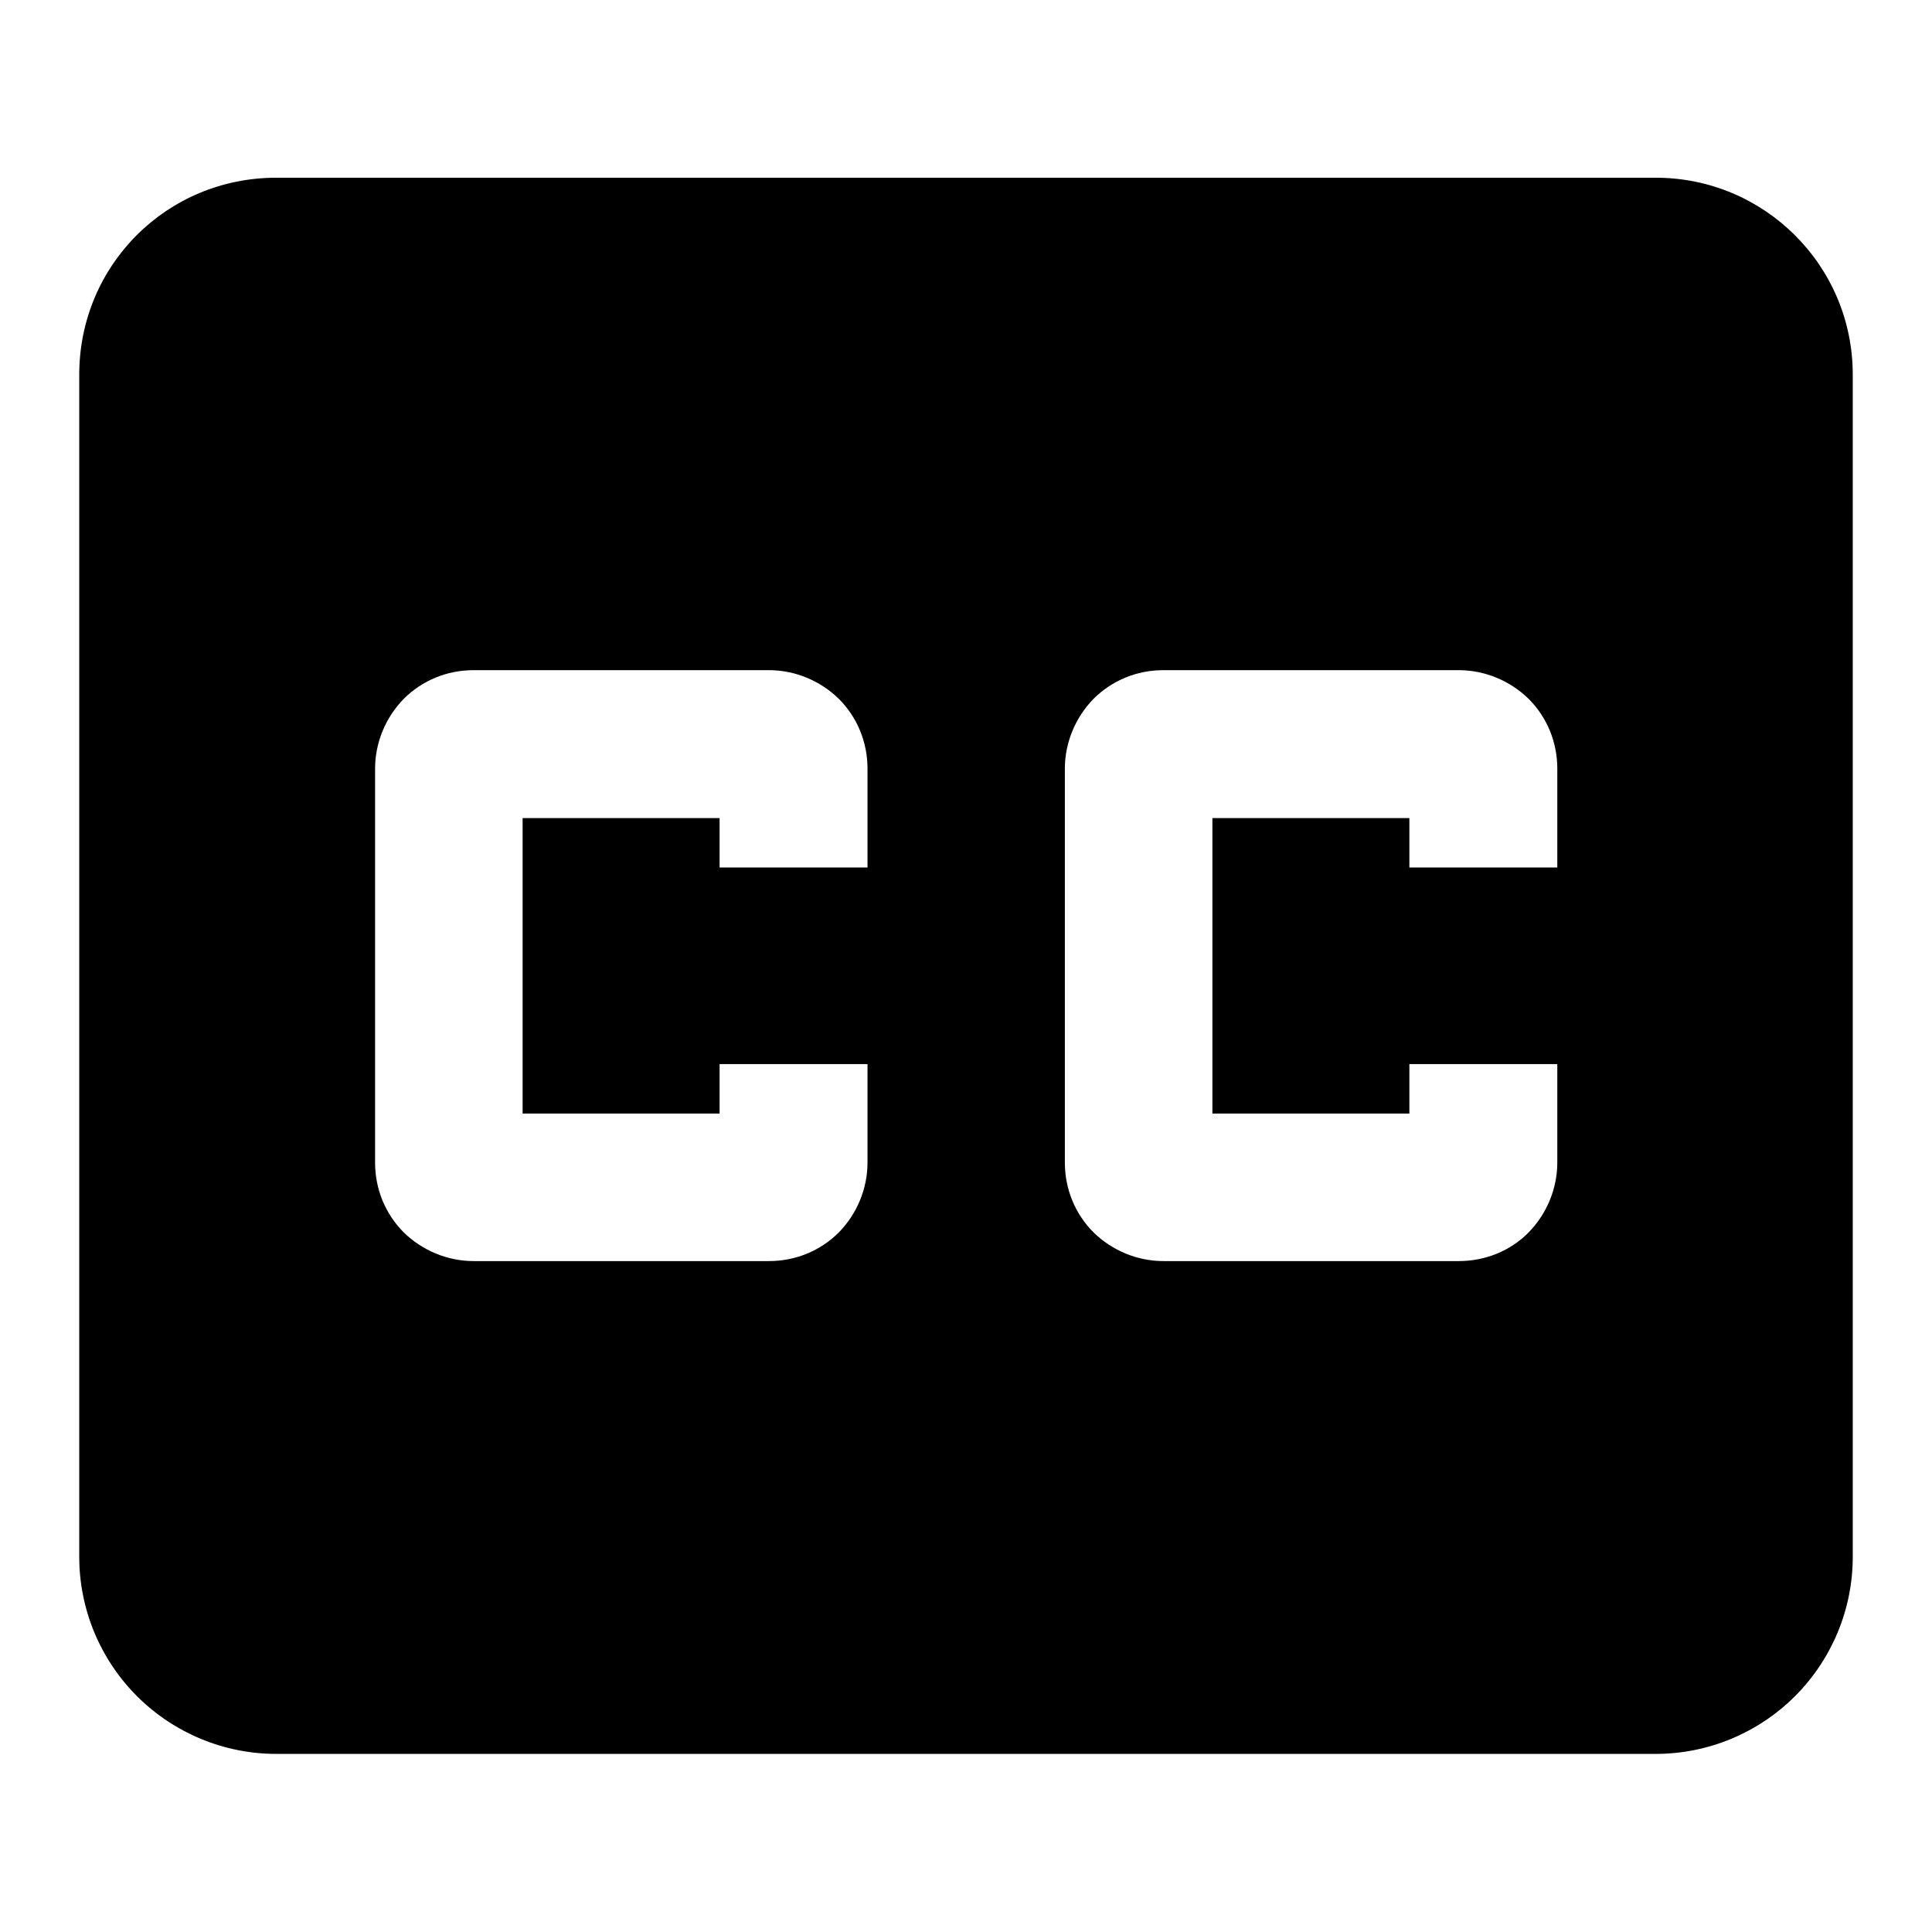
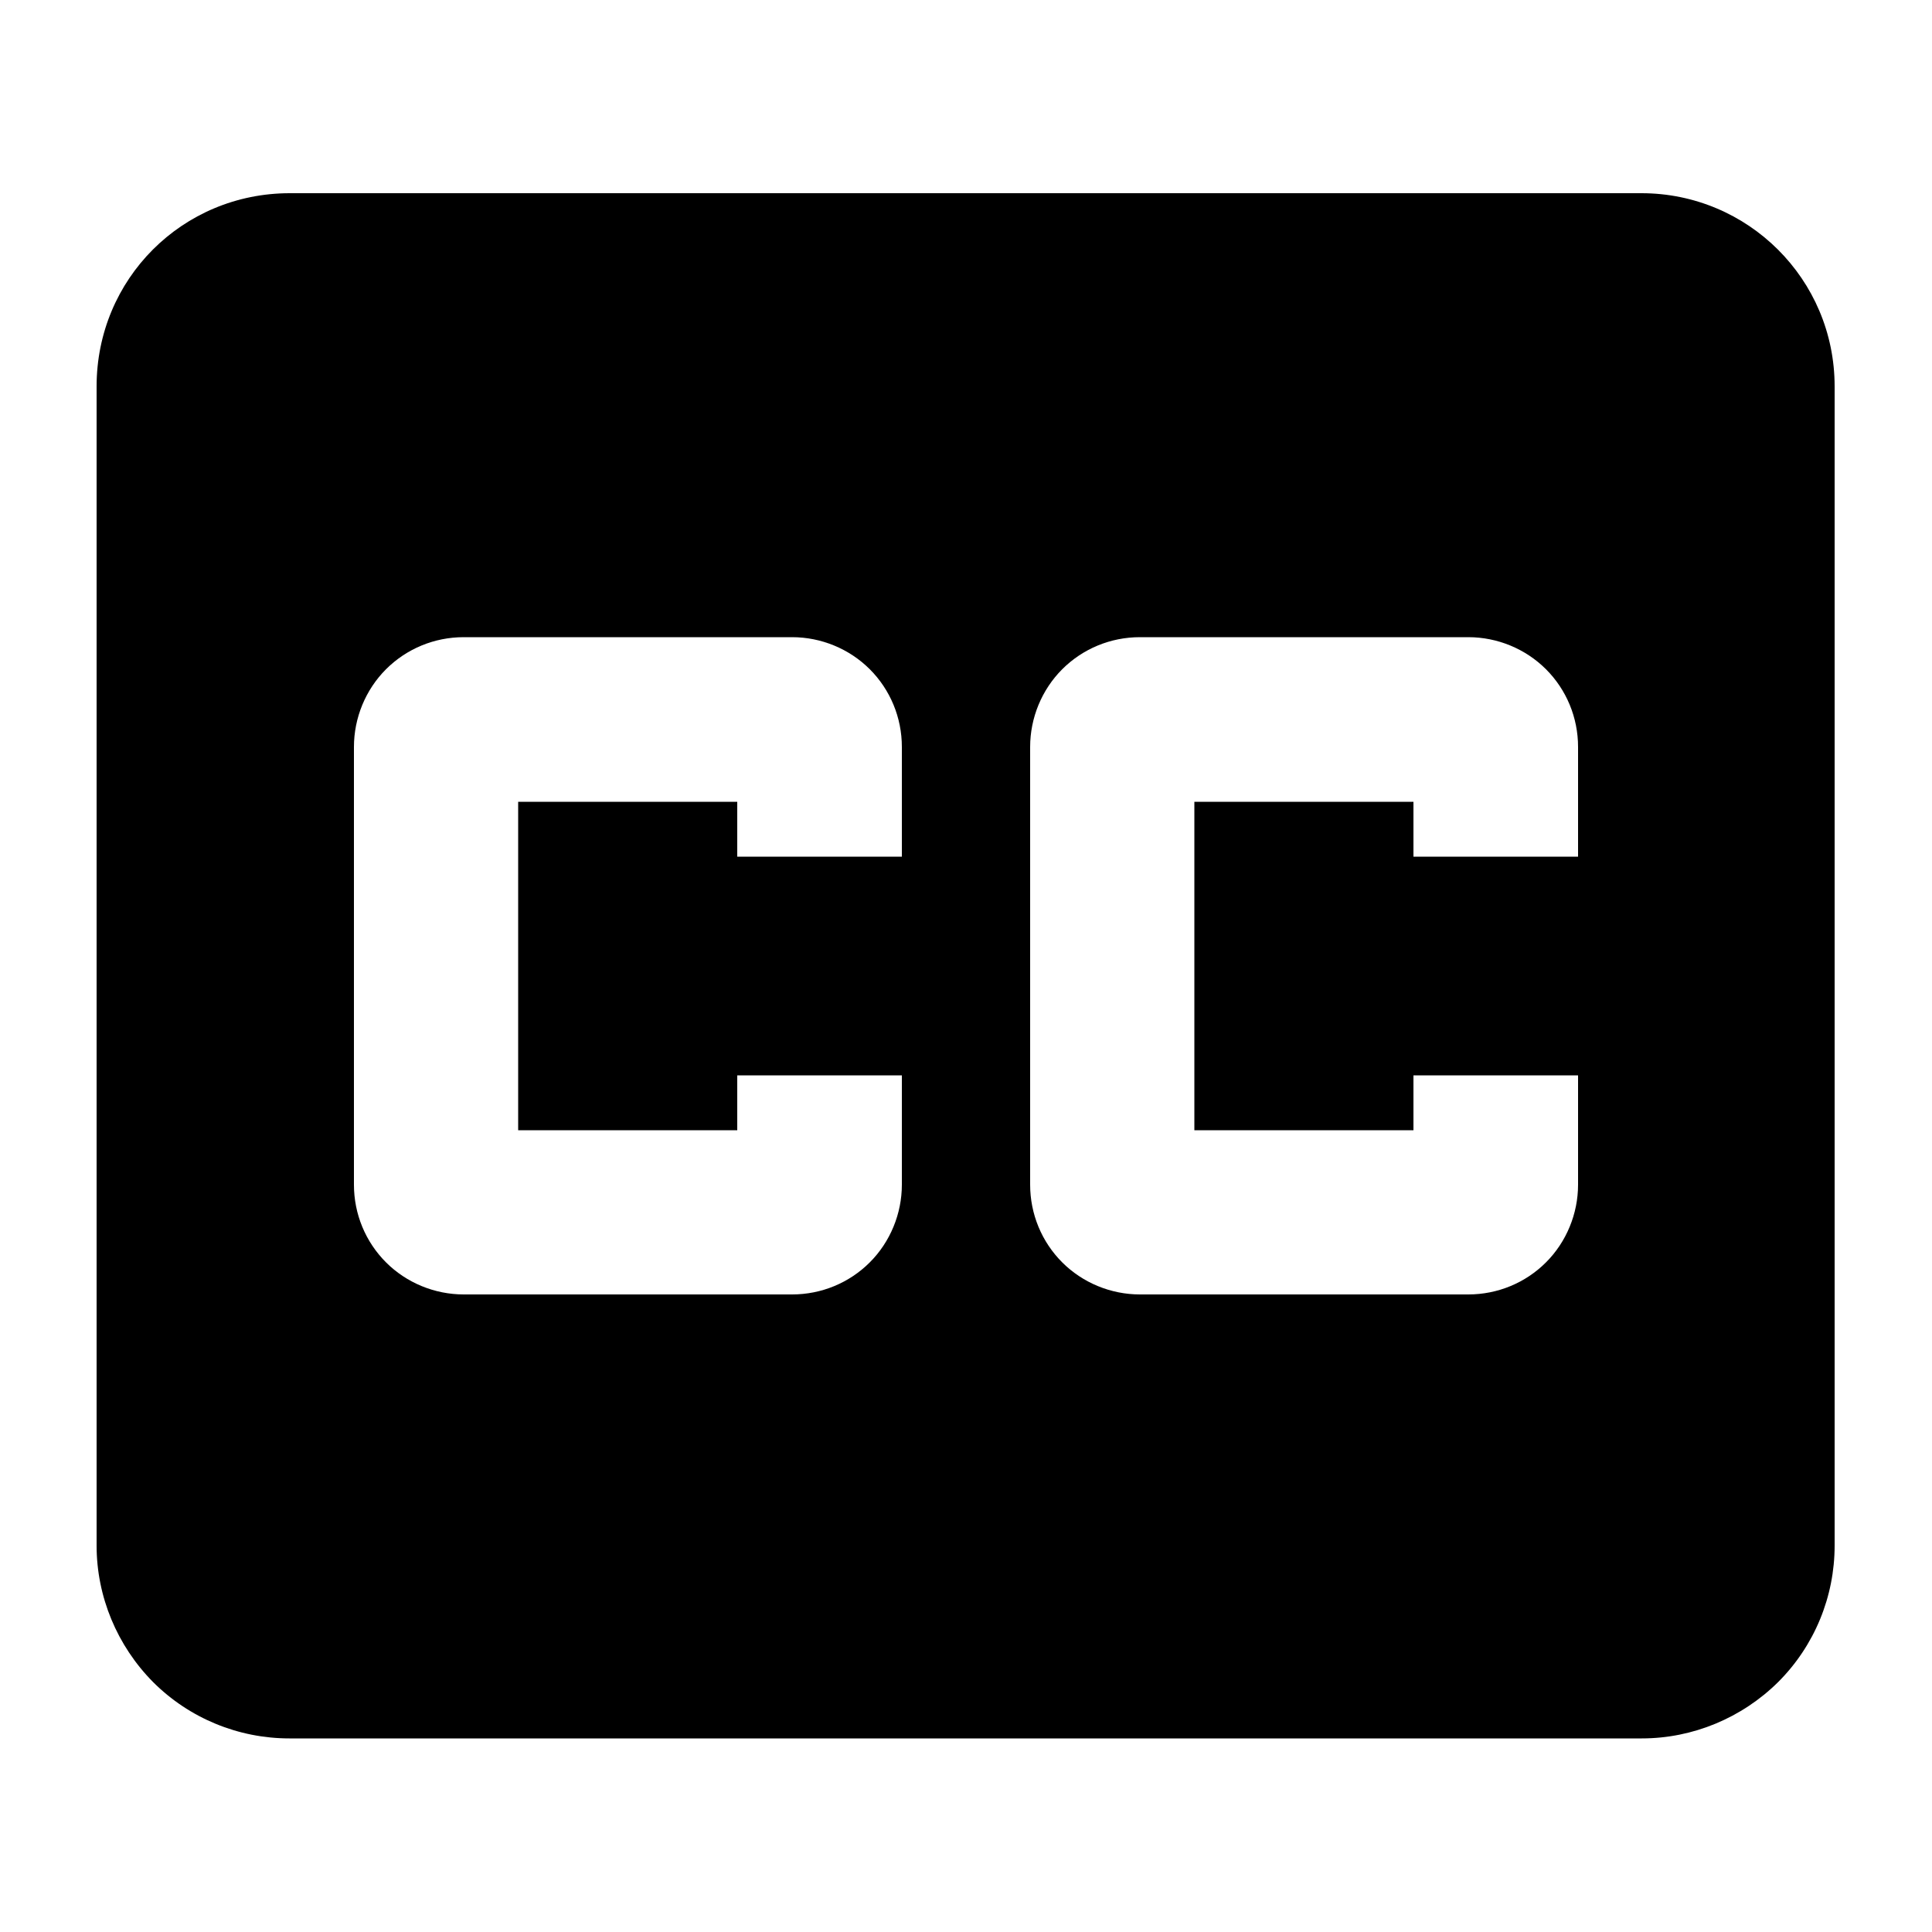
- <svg xmlns="http://www.w3.org/2000/svg" width="512" height="512" viewBox="0 0 512 512">
-   <path d="M412.7 229.9h-39.2v-13.1h-52.2v78.3h52.2V282h39.2v26.1c0 6.9-2.8 13.6-7.6 18.5s-11.5 7.6-18.5 7.6h-78.3c-6.9 0-13.6-2.8-18.5-7.6-4.9-4.9-7.6-11.5-7.6-18.5V203.7c0-6.9 2.8-13.6 7.6-18.5 4.9-4.9 11.5-7.6 18.5-7.6h78.3c6.9 0 13.6 2.8 18.5 7.6 4.9 4.9 7.6 11.5 7.6 18.5m-182.8 26.2h-39.2v-13.1h-52.2v78.3h52.2V282h39.2v26.1c0 6.9-2.8 13.6-7.6 18.5-4.9 4.9-11.5 7.6-18.5 7.6h-78.3c-6.9 0-13.6-2.8-18.5-7.6-4.9-4.9-7.6-11.5-7.6-18.5V203.7c0-6.9 2.8-13.6 7.6-18.5 4.9-4.9 11.5-7.6 18.5-7.6h78.3c6.9 0 13.6 2.8 18.5 7.6 4.9 4.9 7.6 11.5 7.6 18.5M438.8 47.1H73.2c-29 0-52.2 23.2-52.2 52.2v313.3c0 13.8 5.5 27.1 15.3 36.9s23.1 15.3 36.9 15.3h365.6c13.8 0 27.1-5.5 36.9-15.3s15.3-23.1 15.3-36.9V99.3c0-29-23.5-52.2-52.2-52.2" />
+ <svg xmlns="http://www.w3.org/2000/svg" id="Layer_1" version="1.1" viewBox="0 0 500 500">
+   <path d="M408.4,221.7h-42.6v-14.2h-56.7v85h56.7v-14.2h42.6v28.3c0,7.5-3,14.8-8.3,20.1s-12.5,8.3-20.1,8.3h-85c-7.5,0-14.8-3-20.1-8.3-5.3-5.3-8.3-12.5-8.3-20.1v-113.3c0-7.5,3-14.8,8.3-20.1,5.3-5.3,12.5-8.3,20.1-8.3h85c7.5,0,14.8,3,20.1,8.3,5.3,5.3,8.3,12.5,8.3,20.1M233.4,221.7h-42.6v-14.2h-56.7v85h56.7v-14.2h42.6v28.3c0,7.5-3,14.8-8.3,20.1-5.3,5.3-12.5,8.3-20.1,8.3h-85c-7.5,0-14.8-3-20.1-8.3-5.3-5.3-8.3-12.5-8.3-20.1v-113.3c0-7.5,3-14.8,8.3-20.1,5.3-5.3,12.5-8.3,20.1-8.3h85c7.5,0,14.8,3,20.1,8.3,5.3,5.3,8.3,12.5,8.3,20.1M425,50H75c-27.8,0-50,22.2-50,50v300c0,13.2,5.3,25.9,14.6,35.3,9.4,9.4,22.1,14.6,35.3,14.6h350c13.2,0,25.9-5.3,35.3-14.6,9.4-9.4,14.6-22.1,14.6-35.3V100c0-27.8-22.5-50-50-50" />
</svg>
